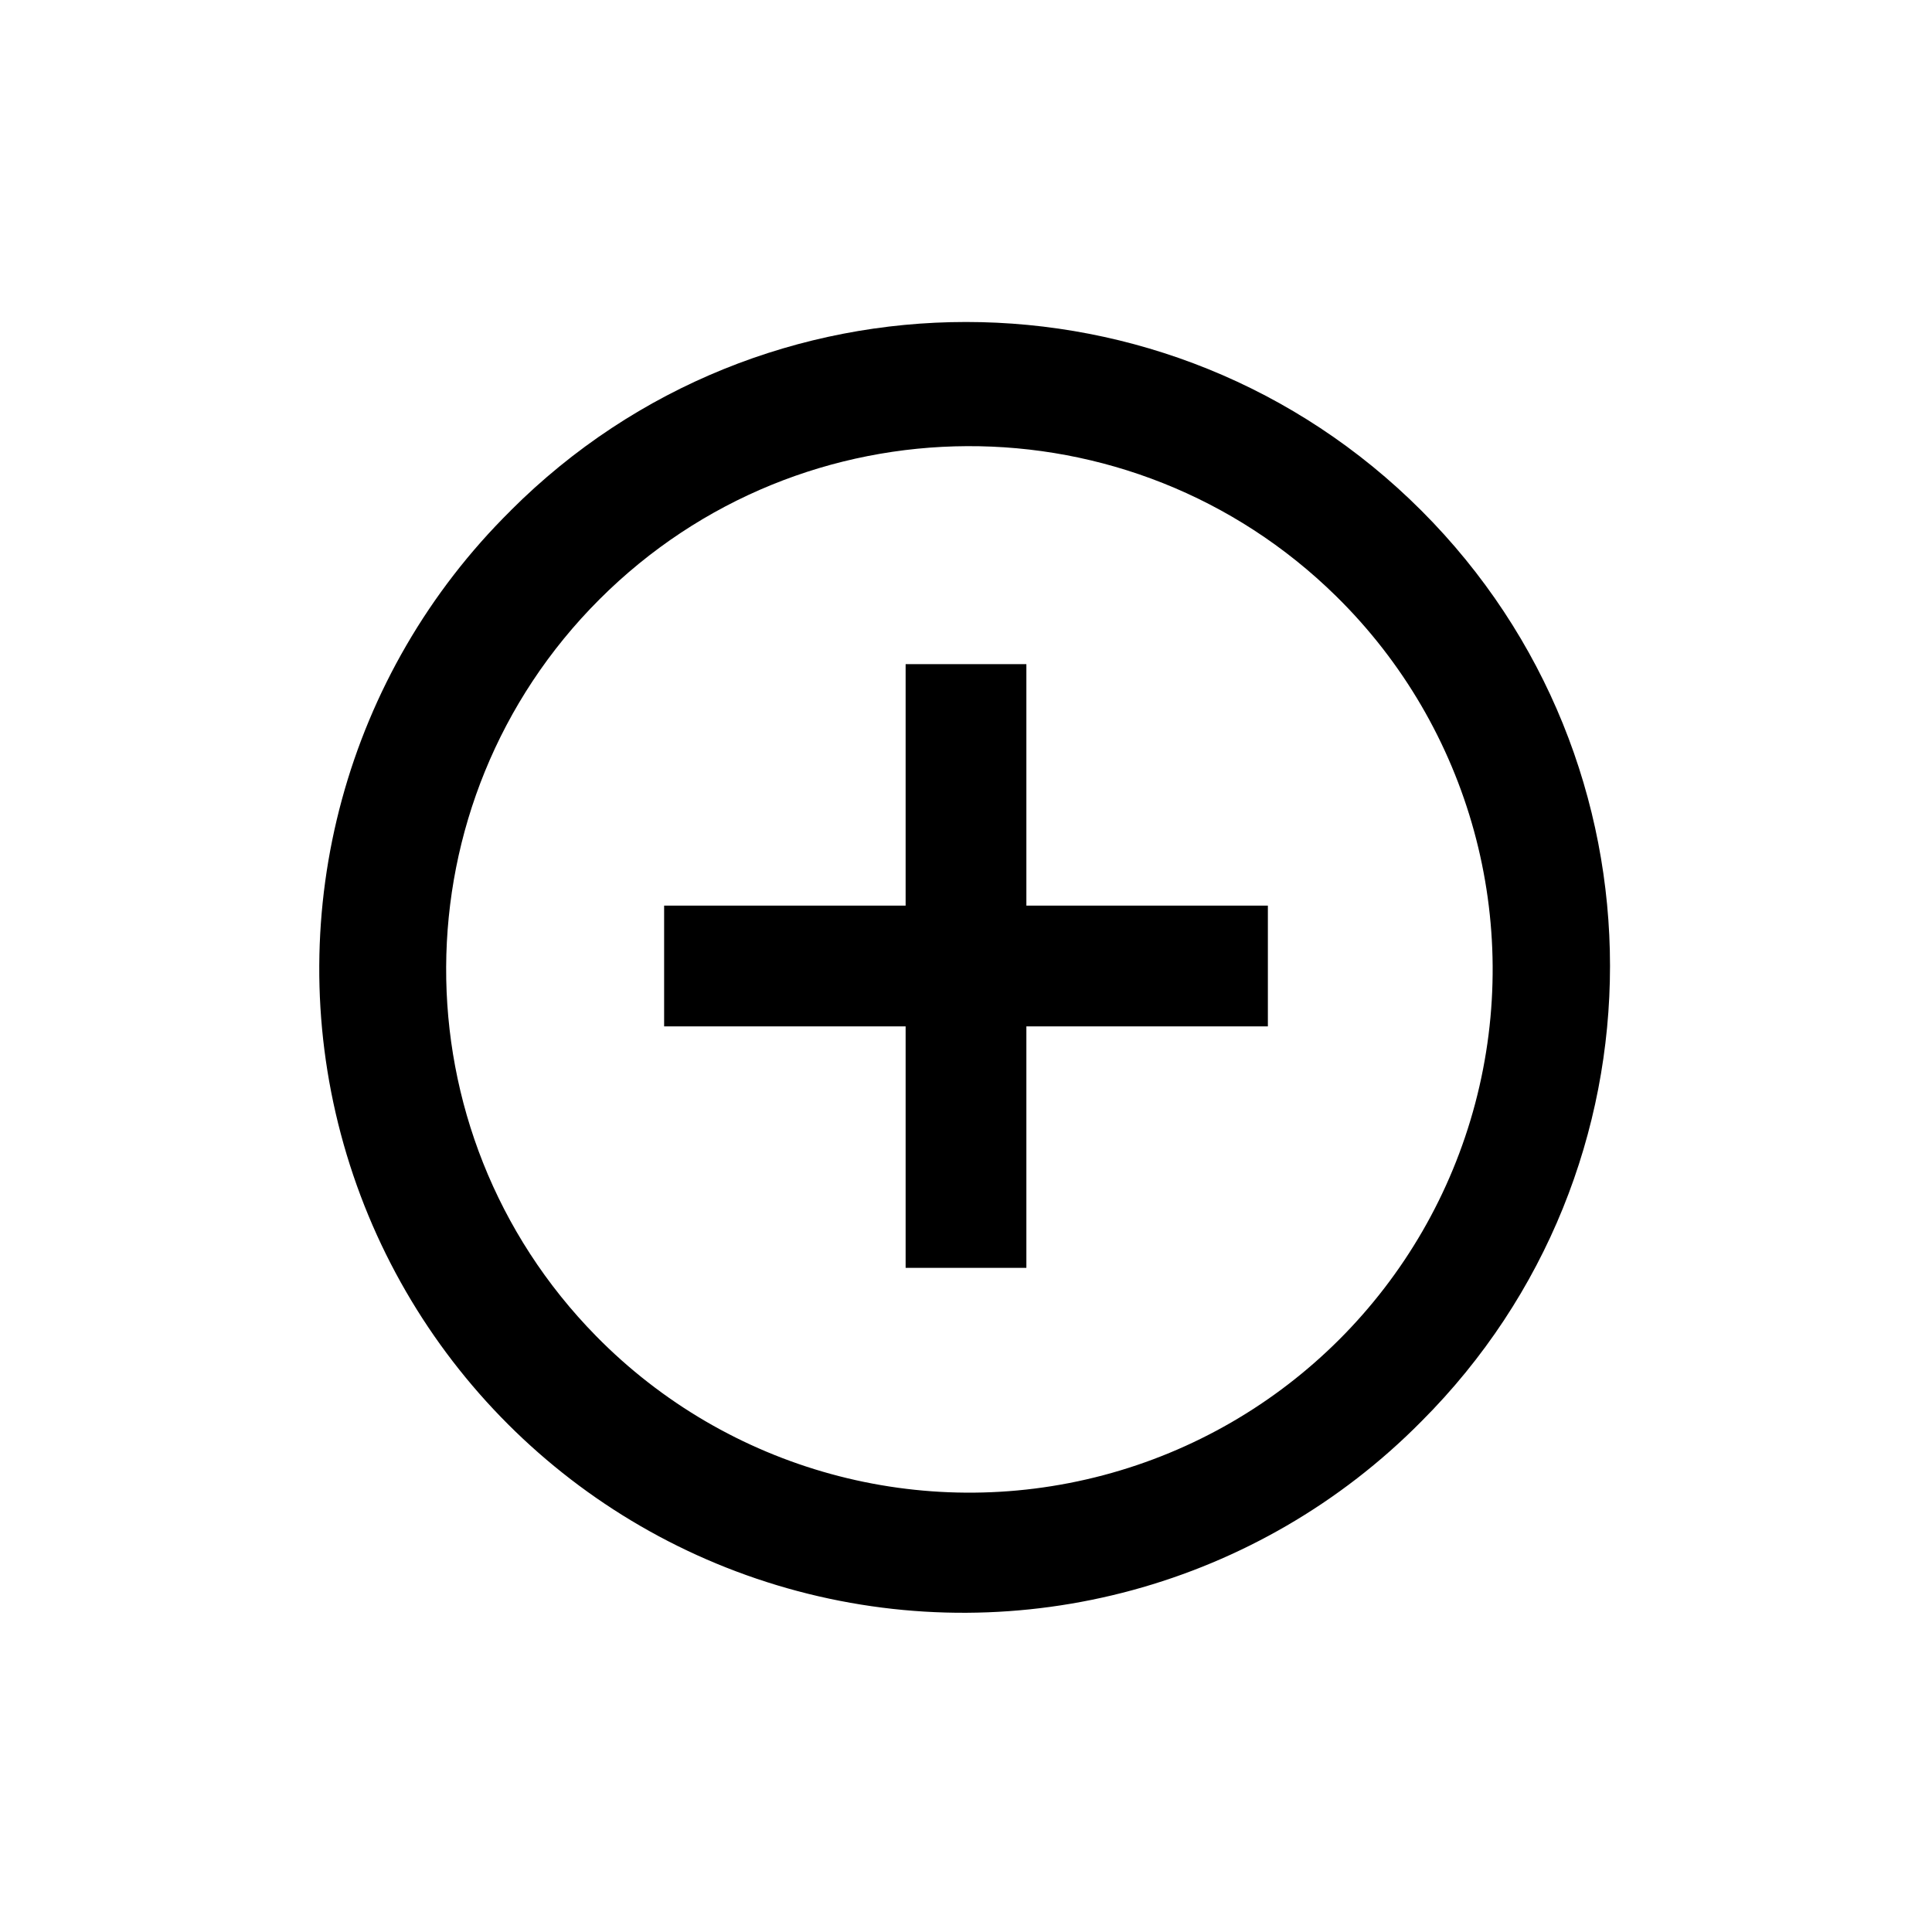
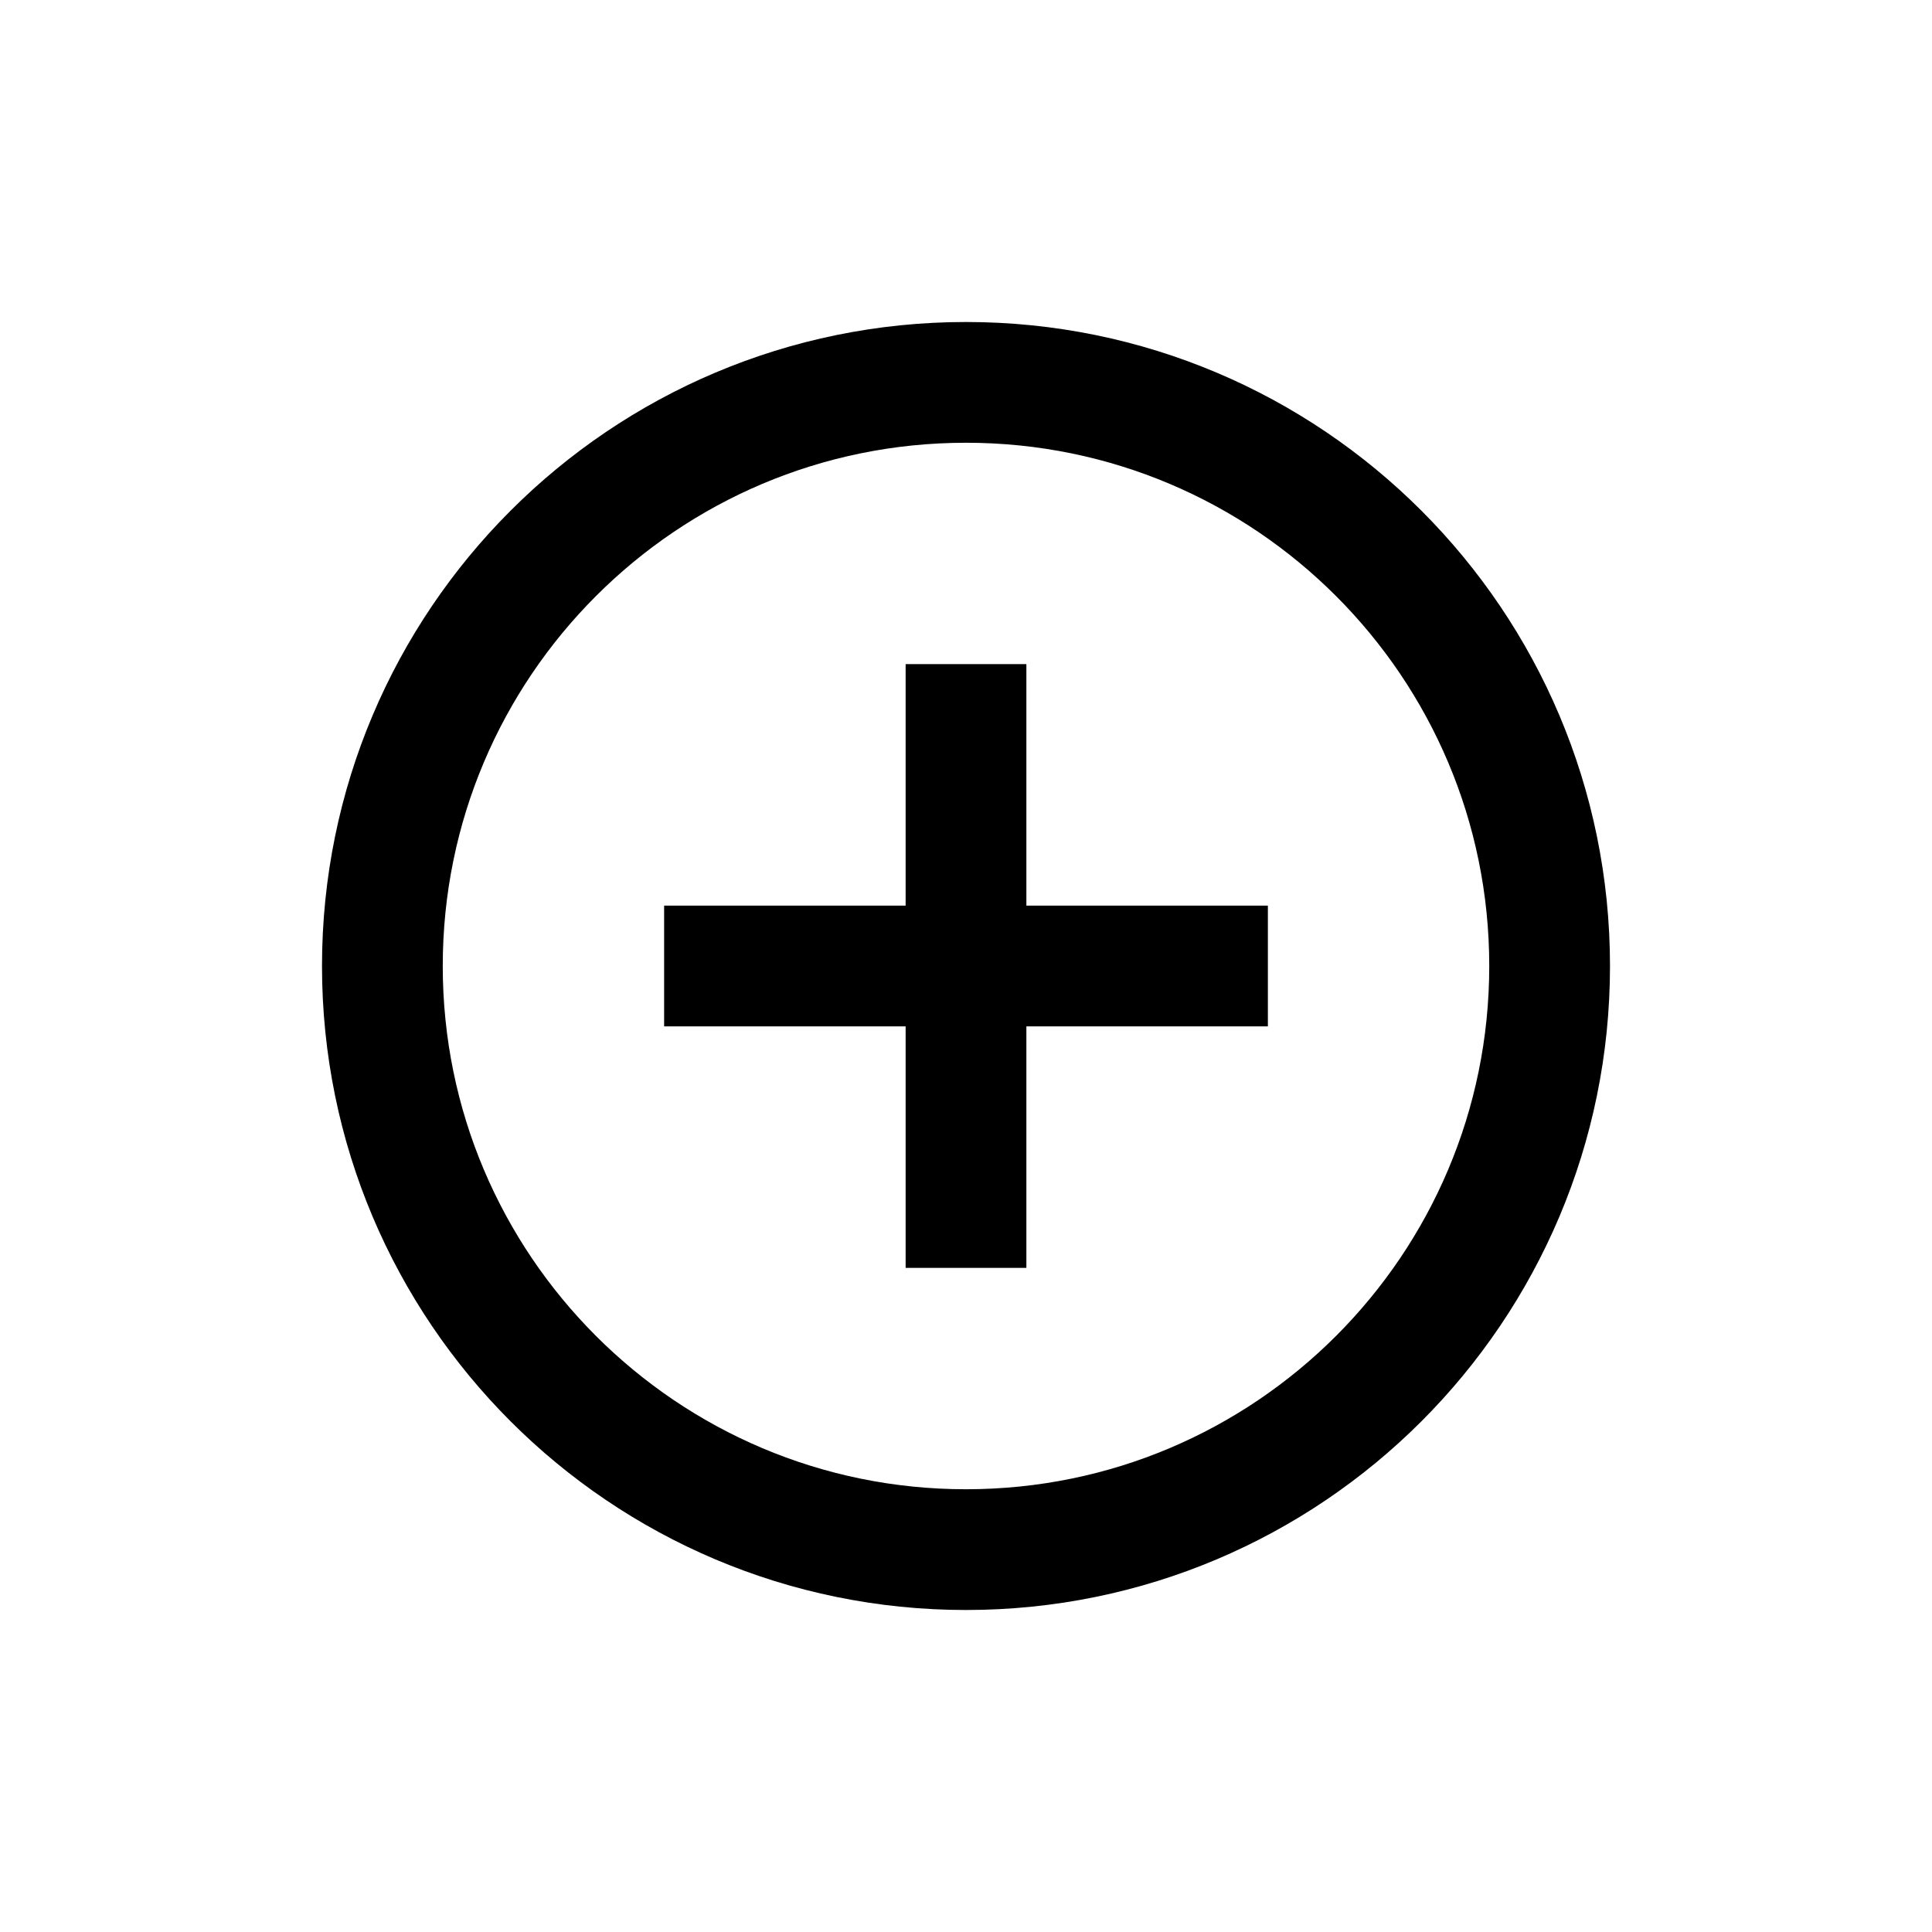
- <svg xmlns="http://www.w3.org/2000/svg" viewBox="0 0 24 24" fill="currentColor">
-   <path fill-rule="evenodd" clip-rule="evenodd" d="M7.404 16.596a6.5 6.5 0 1 0 9.192-9.192 6.5 6.5 0 0 0-9.192 9.192ZM6.344 6.343a8 8 0 1 0 11.313 11.314A8 8 0 0 0 6.343 6.343Zm4.906 9.407v-3h-3v-1.5h3v-3h1.5v3h3v1.5h-3v3h-1.5Z" />
+ <svg xmlns="http://www.w3.org/2000/svg" viewBox="0 0 24 24" style="fill: none" stroke="currentColor" stroke-width="1.5">
+   <path d="M8.25 12H12M12 12H15.75M12 12V8.25M12 12V15.75" vector-effect="non-scaling-stroke" />
+   <path d="M12 19.25C16.004 19.25 19.25 16.004 19.25 12C19.25 7.996 16.004 4.75 12 4.75C7.996 4.75 4.75 7.996 4.75 12C4.75 16.004 7.996 19.25 12 19.25Z" stroke-linejoin="round" vector-effect="non-scaling-stroke" />
</svg>
